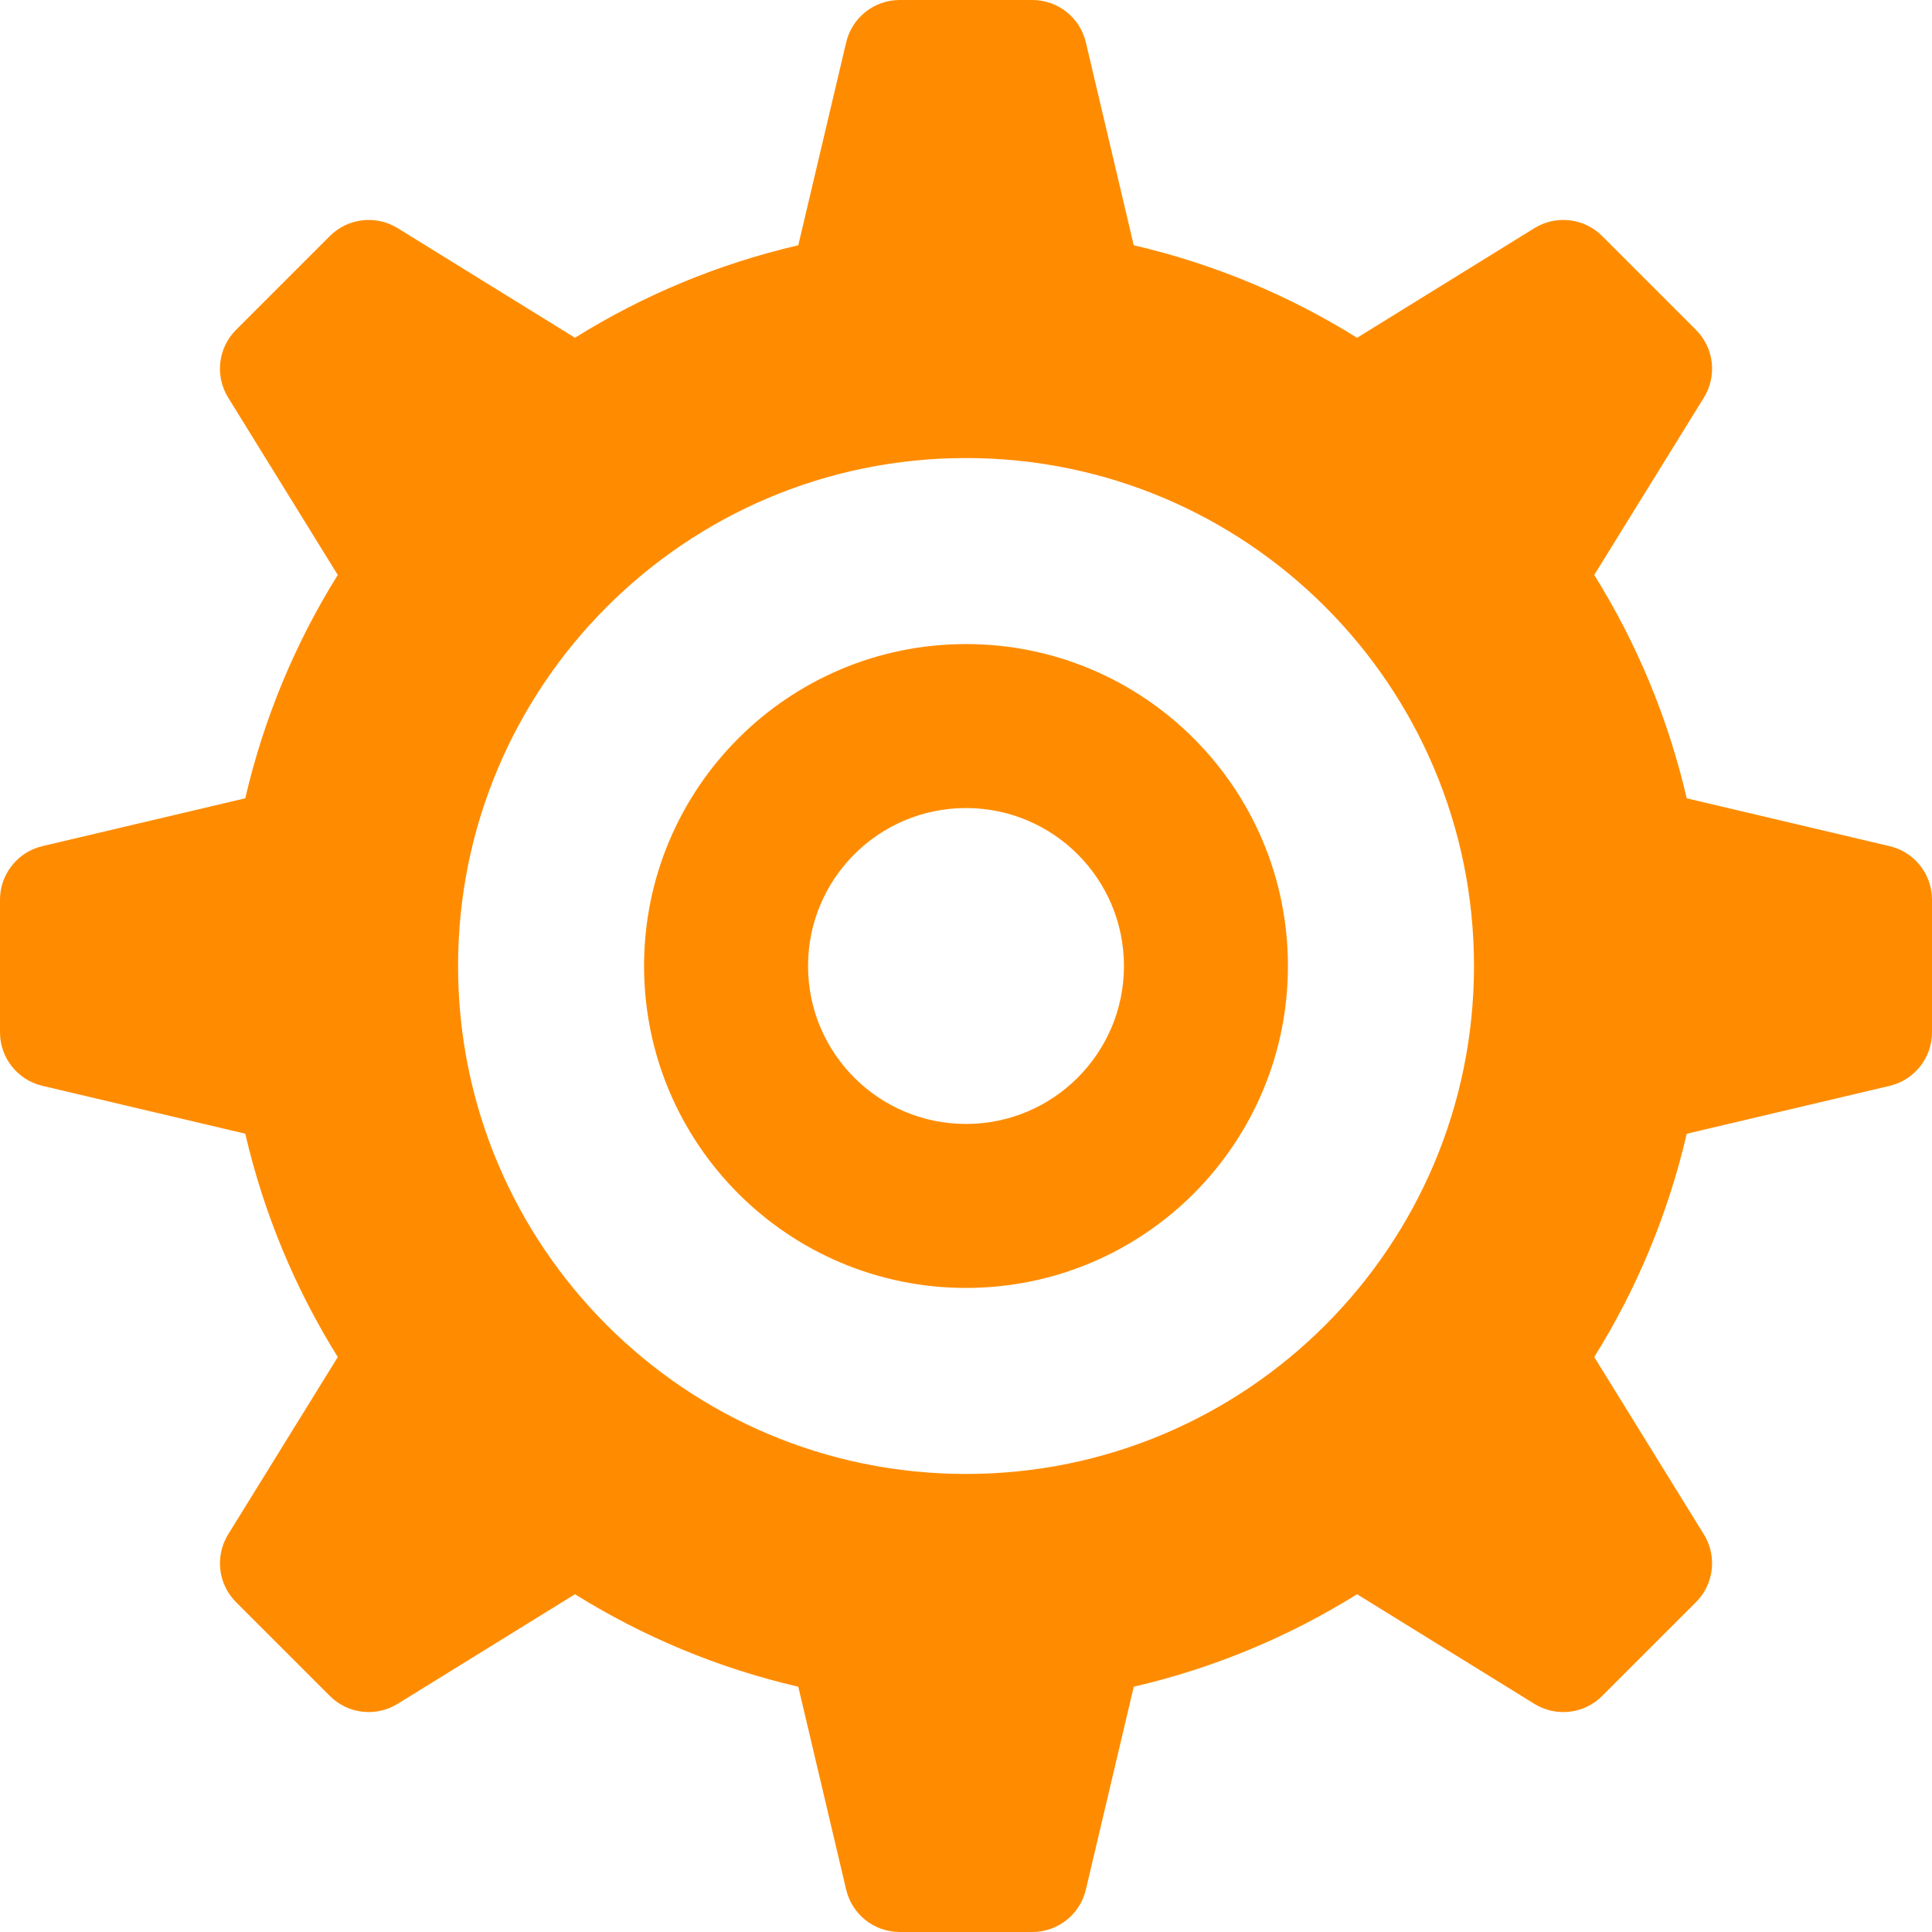
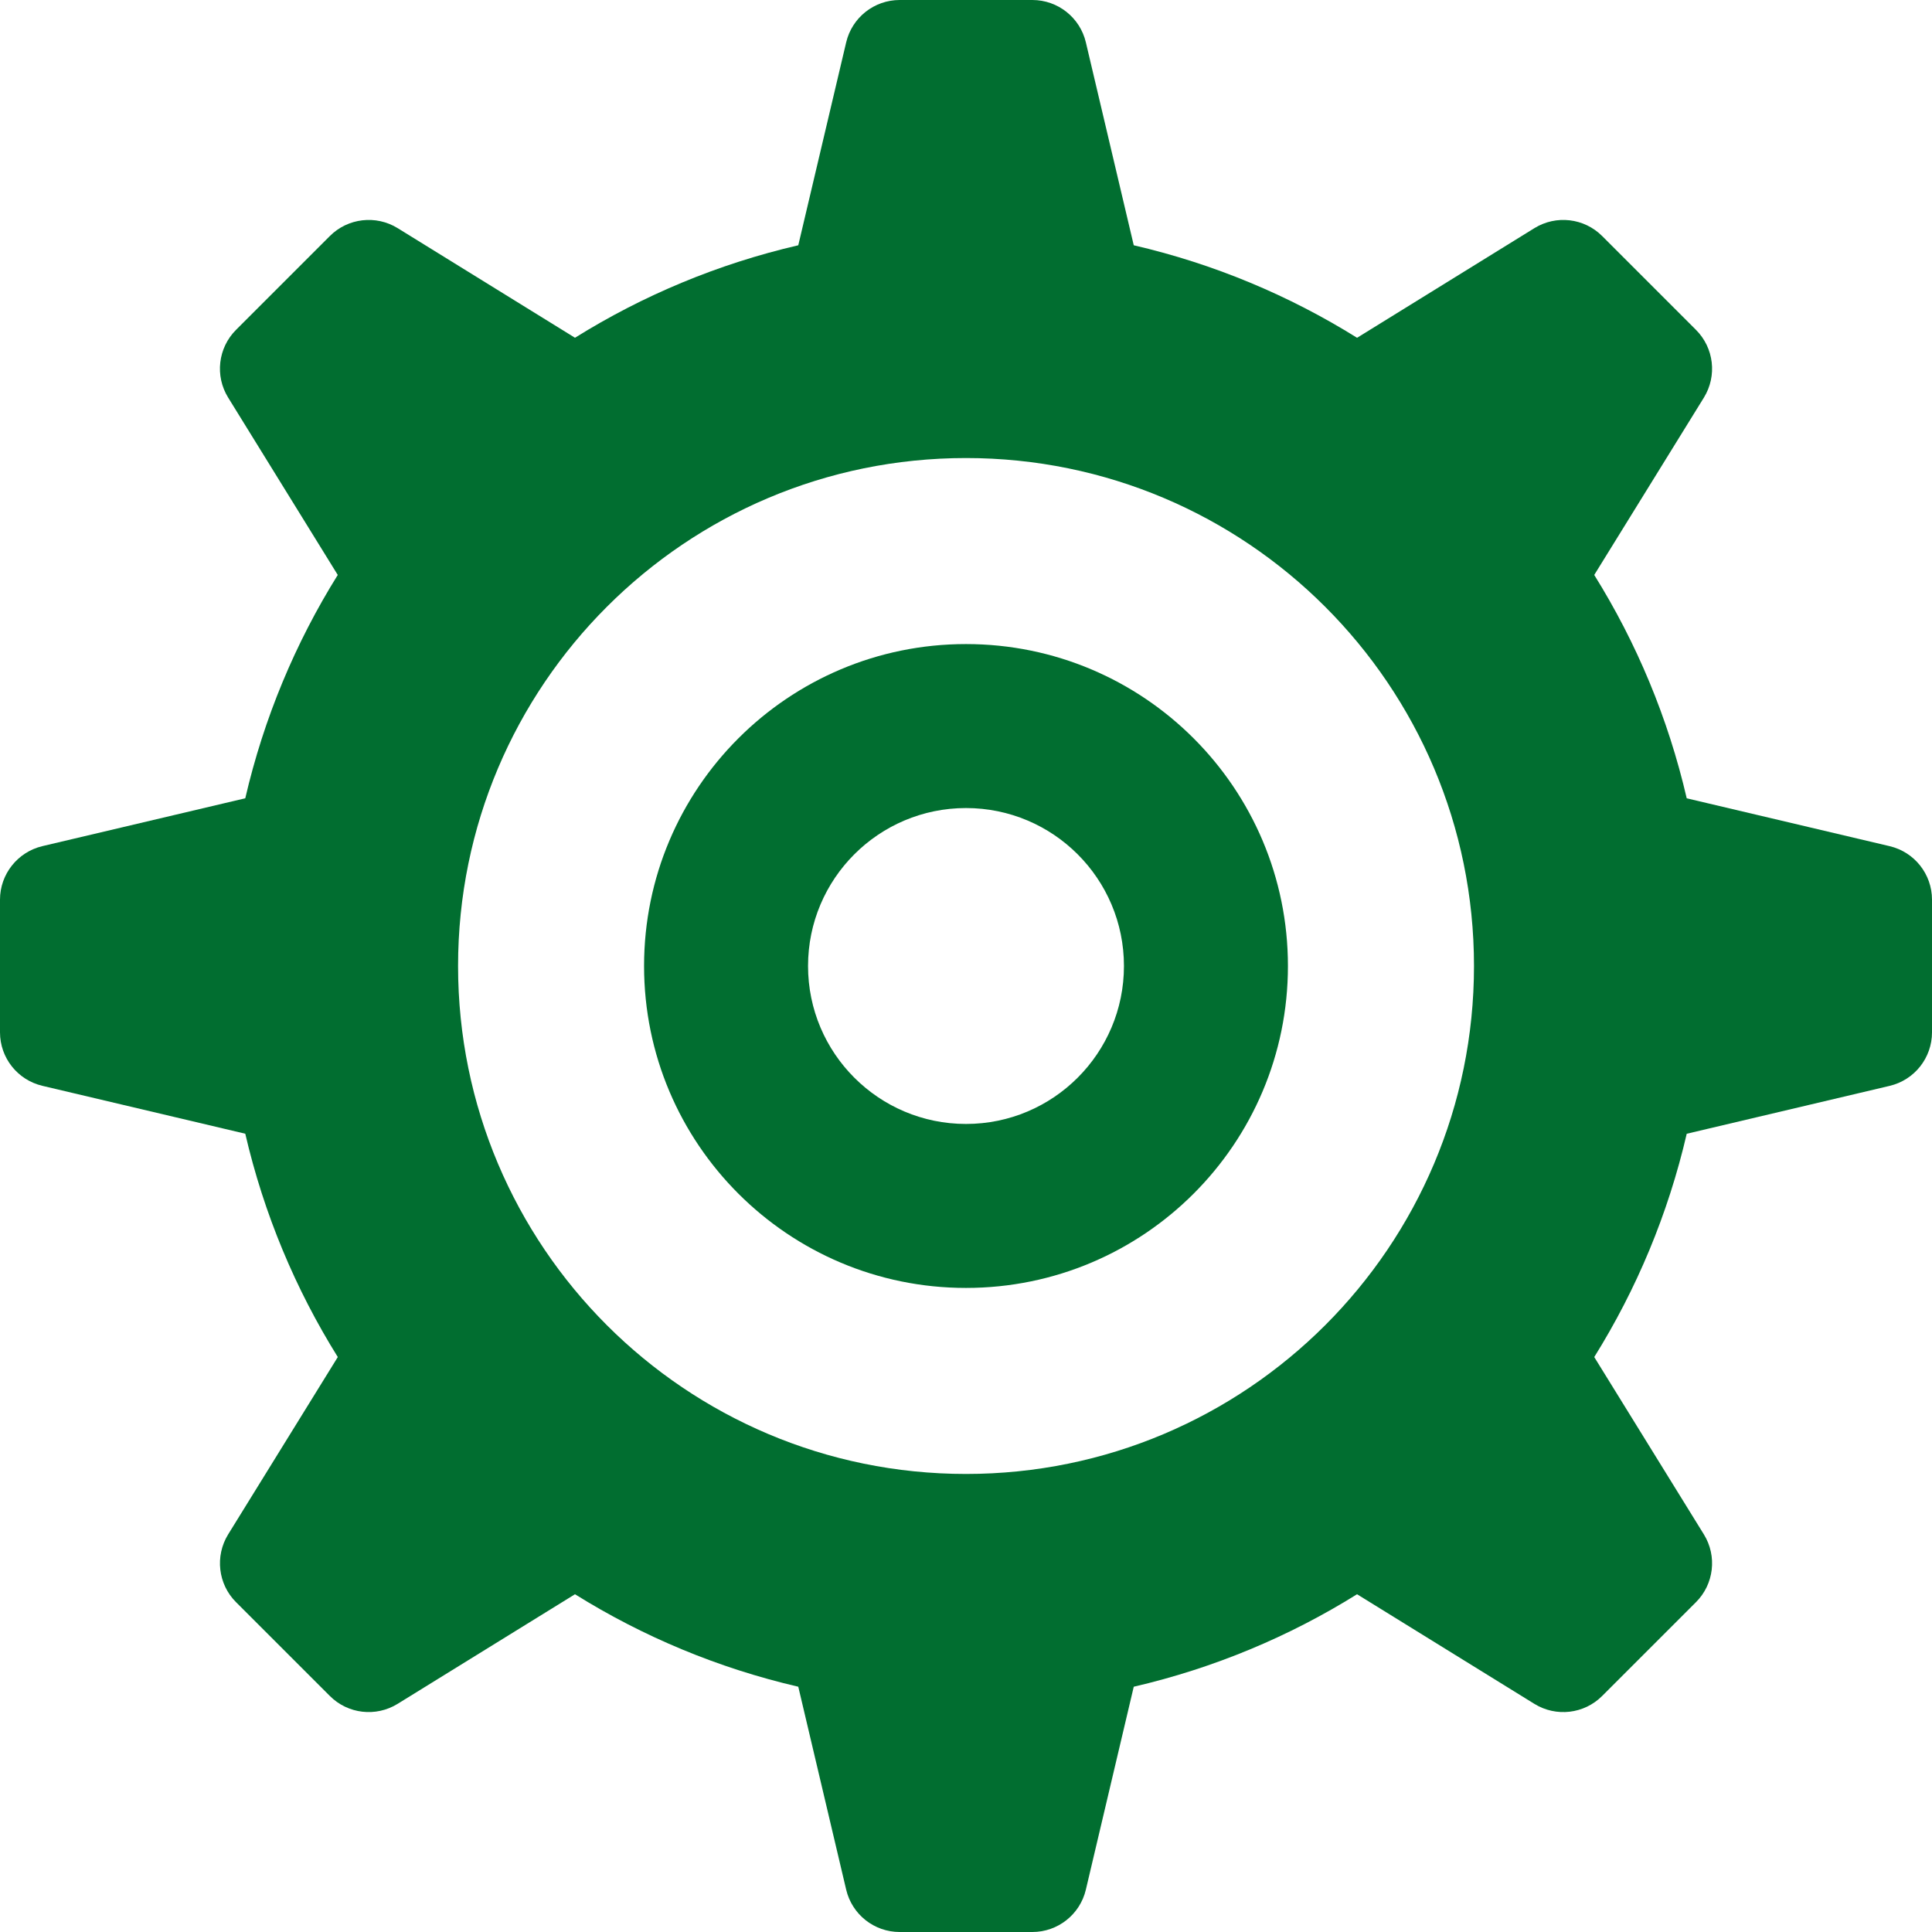
- <svg xmlns="http://www.w3.org/2000/svg" version="1.1" id="_x32_" x="0px" y="0px" viewBox="0 0 512 512" style="width: 512px; height: 512px; opacity: 1;" xml:space="preserve">
+ <svg xmlns="http://www.w3.org/2000/svg" version="1.1" id="_x32_" x="0px" y="0px" viewBox="0 0 512 512" style="width: 256px; height: 256px; opacity: 1;" xml:space="preserve">
  <style type="text/css">
	.st0{fill:#4B4B4B;}
</style>
  <g>
-     <path class="st0" d="M500.781,224.245L447,211.561c-4.93-21.263-13.289-41.202-24.509-59.193l29.053-46.992   c3.552-5.763,2.685-13.184-2.097-17.965l-24.86-24.86c-4.772-4.772-12.202-5.64-17.956-2.088L359.64,89.517   C341.648,78.298,321.719,69.929,300.456,65l-12.693-53.78C286.211,4.649,280.334,0,273.588,0h-35.166   c-6.755,0-12.623,4.649-14.176,11.219L211.553,65c-21.263,4.93-41.194,13.29-59.175,24.509l-47.001-29.053   c-5.745-3.544-13.193-2.675-17.956,2.088L62.553,87.412c-4.781,4.78-5.641,12.211-2.088,17.956l29.044,47   C78.289,170.36,69.929,190.289,65,211.552l-53.772,12.684C4.657,225.798,0,231.676,0,238.412v35.166   c0,6.763,4.649,12.623,11.228,14.175L65,300.447c4.93,21.264,13.299,41.194,24.518,59.185l-29.053,46.991   c-3.544,5.746-2.684,13.202,2.08,17.965l24.868,24.86c4.781,4.789,12.21,5.64,17.965,2.087l47.001-29.044   c17.982,11.22,37.912,19.579,59.175,24.508l12.692,53.781c1.553,6.58,7.421,11.22,14.176,11.22h35.166   c6.746,0,12.623-4.64,14.175-11.22l12.693-53.781c21.254-4.93,41.192-13.288,59.176-24.508l47,29.053   c5.754,3.552,13.184,2.684,17.956-2.096l24.869-24.86c4.772-4.772,5.64-12.21,2.088-17.956l-29.053-47   c11.22-17.983,19.579-37.921,24.509-59.176l53.781-12.693c6.588-1.561,11.219-7.429,11.219-14.184V238.42   C512,231.666,507.36,225.798,500.781,224.245z M256,390.614c-74.334,0-134.606-60.272-134.606-134.614   c0-74.342,60.272-134.615,134.606-134.615c74.359,0,134.623,60.272,134.623,134.615C390.623,330.342,330.359,390.614,256,390.614z" style="fill: rgb(255, 140, 0);" />
-     <path class="st0" d="M256,170.684c-47.114,0-85.316,38.194-85.316,85.316s38.202,85.315,85.316,85.315   c47.123,0,85.316-38.192,85.316-85.315S303.123,170.684,256,170.684z M256,297.859c-23.114,0-41.86-18.746-41.86-41.859   c0-23.114,18.746-41.86,41.86-41.86c23.114,0,41.859,18.746,41.859,41.86C297.859,279.114,279.114,297.859,256,297.859z" style="fill: rgb(255, 140, 0);" />
+     <path class="st0" d="M500.781,224.245L447,211.561c-4.93-21.263-13.289-41.202-24.509-59.193l29.053-46.992   c3.552-5.763,2.685-13.184-2.097-17.965l-24.86-24.86c-4.772-4.772-12.202-5.64-17.956-2.088L359.64,89.517   C341.648,78.298,321.719,69.929,300.456,65l-12.693-53.78C286.211,4.649,280.334,0,273.588,0h-35.166   c-6.755,0-12.623,4.649-14.176,11.219L211.553,65c-21.263,4.93-41.194,13.29-59.175,24.509l-47.001-29.053   c-5.745-3.544-13.193-2.675-17.956,2.088L62.553,87.412c-4.781,4.78-5.641,12.211-2.088,17.956l29.044,47   C78.289,170.36,69.929,190.289,65,211.552l-53.772,12.684C4.657,225.798,0,231.676,0,238.412v35.166   c0,6.763,4.649,12.623,11.228,14.175L65,300.447c4.93,21.264,13.299,41.194,24.518,59.185l-29.053,46.991   c-3.544,5.746-2.684,13.202,2.08,17.965l24.868,24.86c4.781,4.789,12.21,5.64,17.965,2.087l47.001-29.044   c17.982,11.22,37.912,19.579,59.175,24.508l12.692,53.781c1.553,6.58,7.421,11.22,14.176,11.22h35.166   c6.746,0,12.623-4.64,14.175-11.22l12.693-53.781c21.254-4.93,41.192-13.288,59.176-24.508l47,29.053   c5.754,3.552,13.184,2.684,17.956-2.096l24.869-24.86c4.772-4.772,5.64-12.21,2.088-17.956l-29.053-47   c11.22-17.983,19.579-37.921,24.509-59.176l53.781-12.693c6.588-1.561,11.219-7.429,11.219-14.184V238.42   C512,231.666,507.36,225.798,500.781,224.245z M256,390.614c-74.334,0-134.606-60.272-134.606-134.614   c0-74.342,60.272-134.615,134.606-134.615c74.359,0,134.623,60.272,134.623,134.615C390.623,330.342,330.359,390.614,256,390.614z" style="fill: rgb(1, 110, 48);" />
+     <path class="st0" d="M256,170.684c-47.114,0-85.316,38.194-85.316,85.316s38.202,85.315,85.316,85.315   c47.123,0,85.316-38.192,85.316-85.315S303.123,170.684,256,170.684z M256,297.859c-23.114,0-41.86-18.746-41.86-41.859   c0-23.114,18.746-41.86,41.86-41.86c23.114,0,41.859,18.746,41.859,41.86C297.859,279.114,279.114,297.859,256,297.859z" style="fill: rgb(1, 110, 48);" />
  </g>
</svg>
